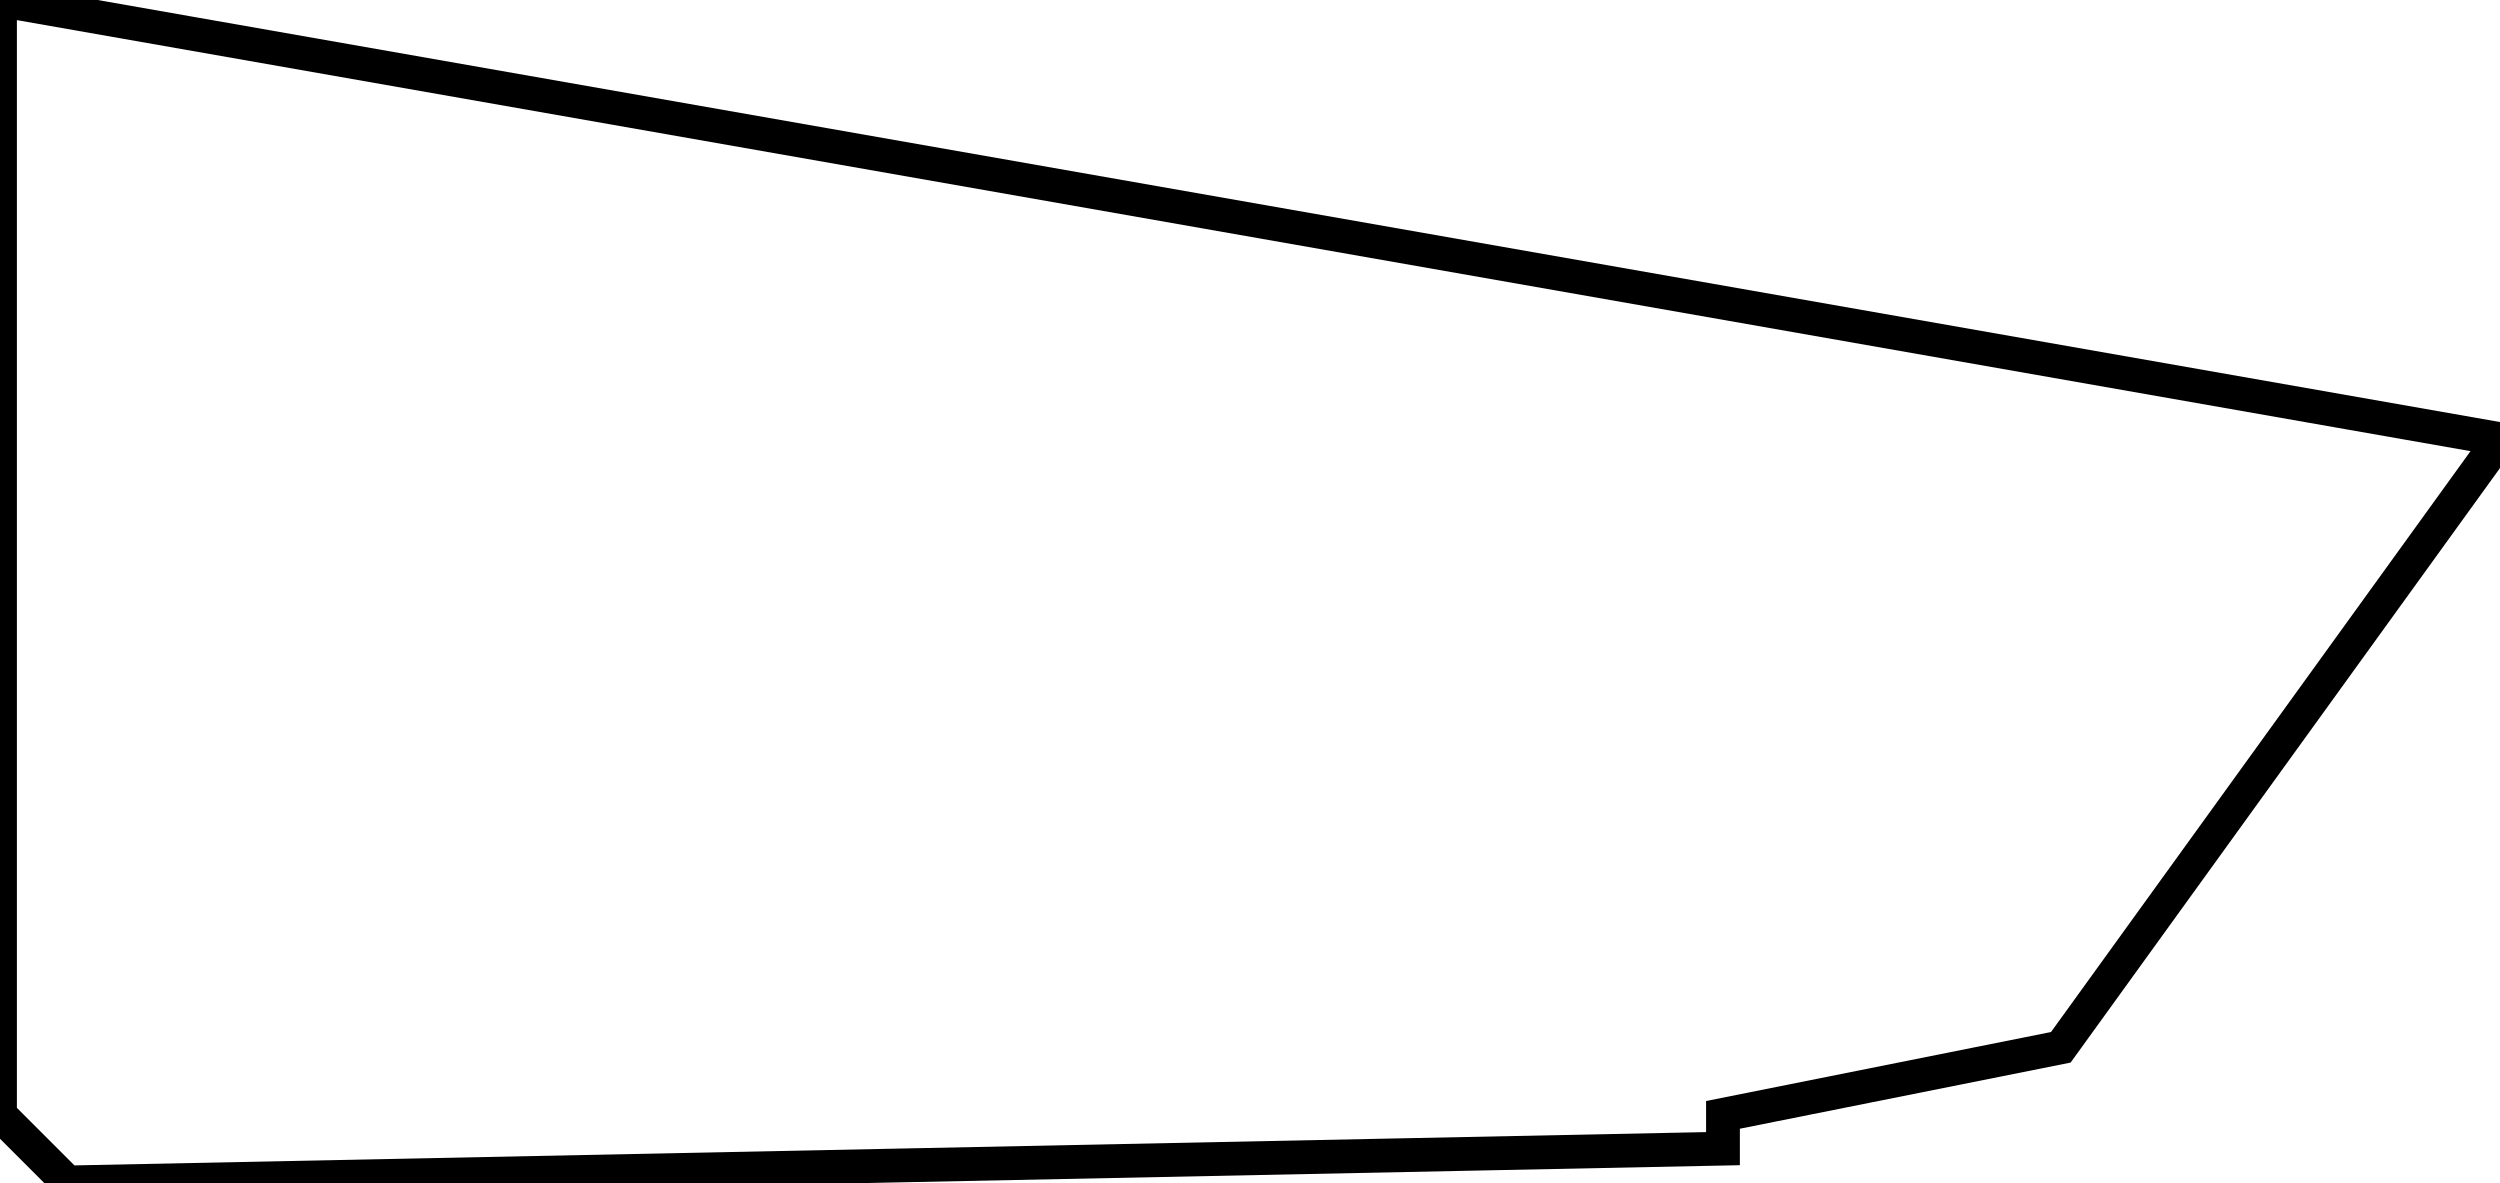
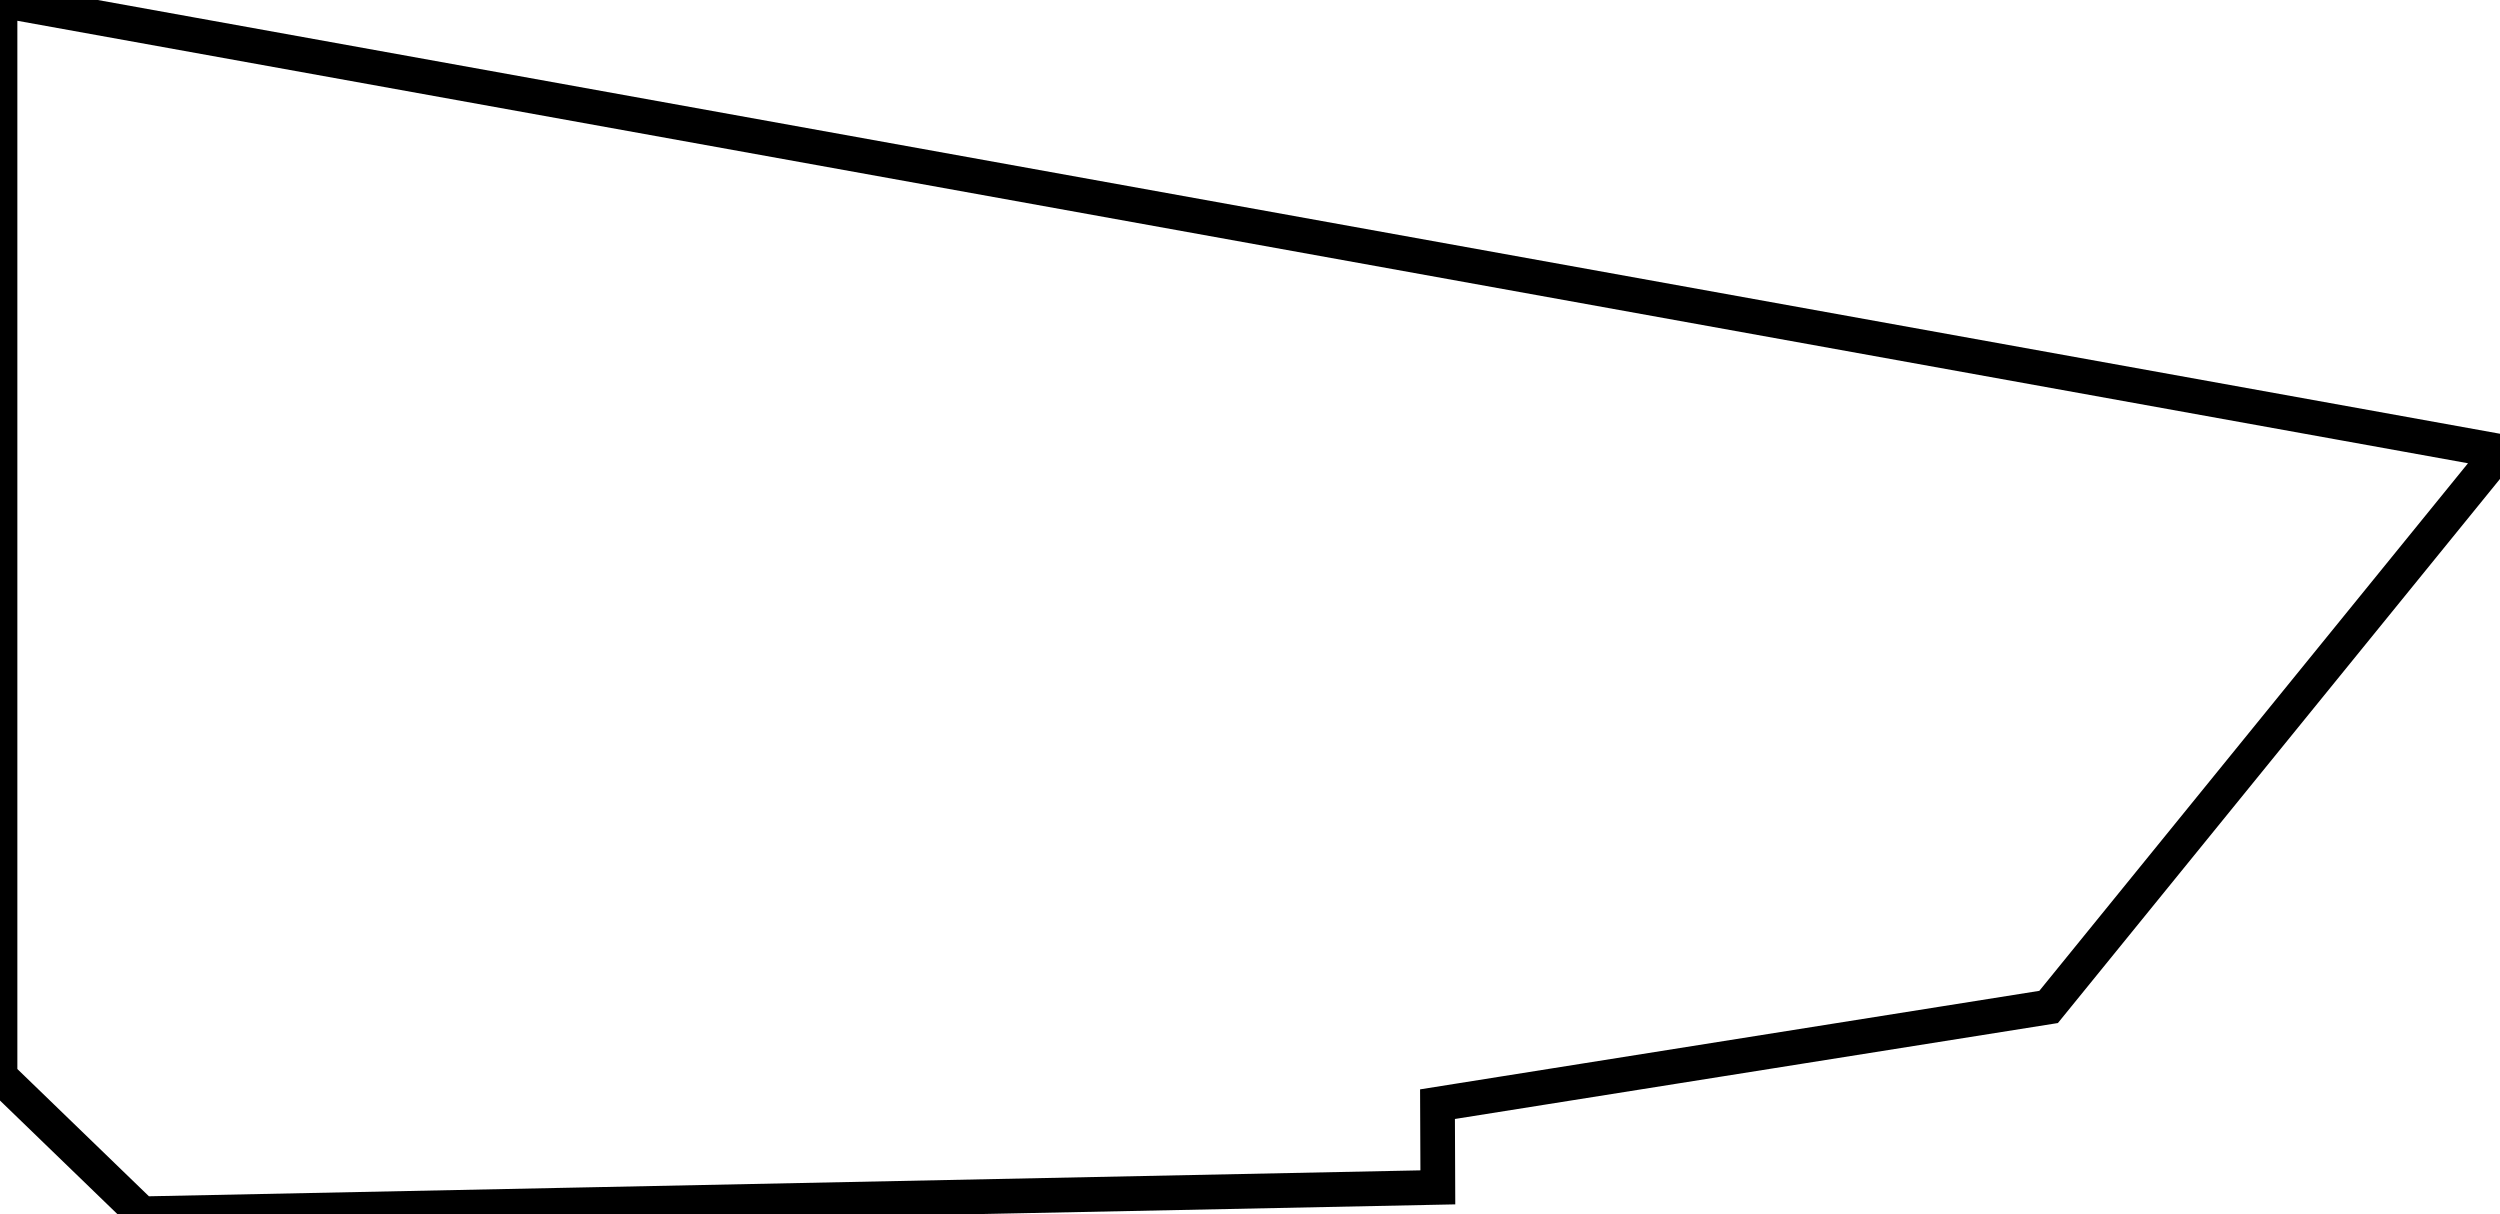
- <svg xmlns="http://www.w3.org/2000/svg" xmlns:ns1="https://librecad.org" width="74mm" height="35mm" viewBox="0 0 74 35">
+ <svg xmlns="http://www.w3.org/2000/svg" xmlns:ns1="https://librecad.org" width="72mm" height="34.957mm" viewBox="0 0 72 34.957">
  <g ns1:layername="profile_04" ns1:is_locked="false" ns1:is_construction="false" fill="none" stroke="black" stroke-width="1">
-     <path d="M2,35 L51,34 L51,33 L61,31 L74,13 L0,0 L0,33 L2,35 Z " />
+     <path d="M72,13 L59,29 L41.4,31.8 L41.41,34.196 L4.091,34.957 L0,31 L0,0 L72,13 Z " />
  </g>
</svg>
